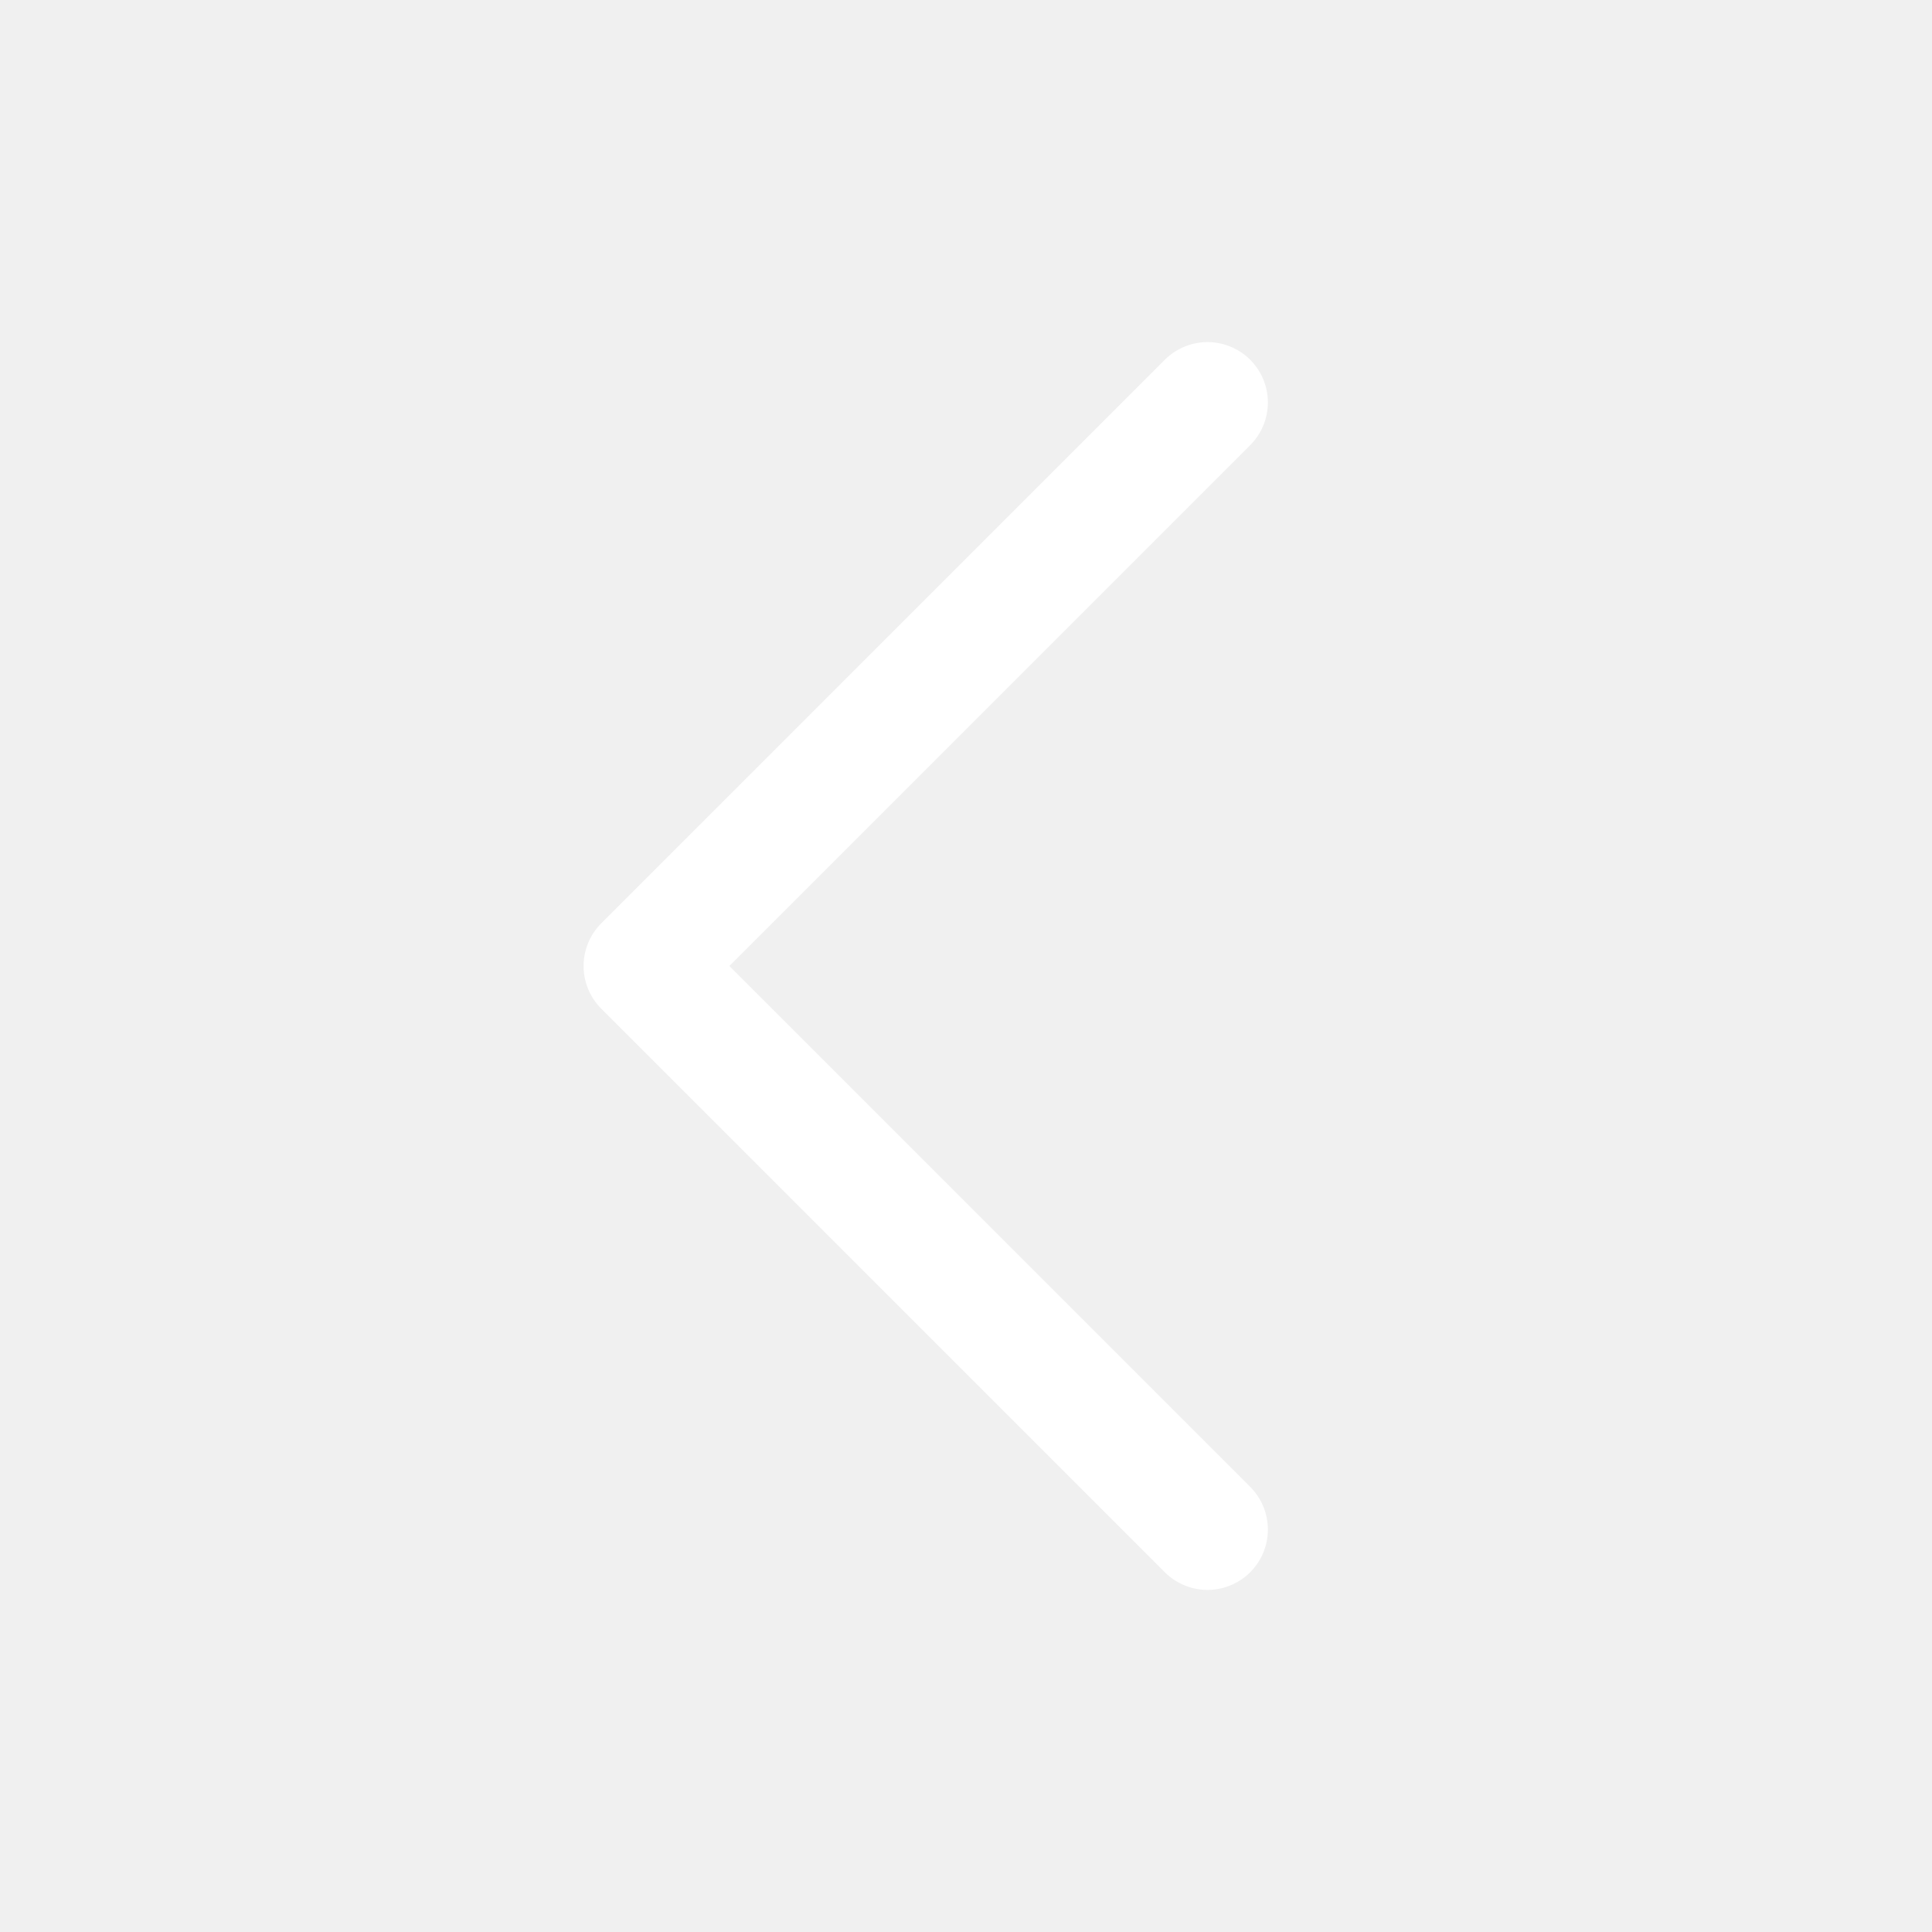
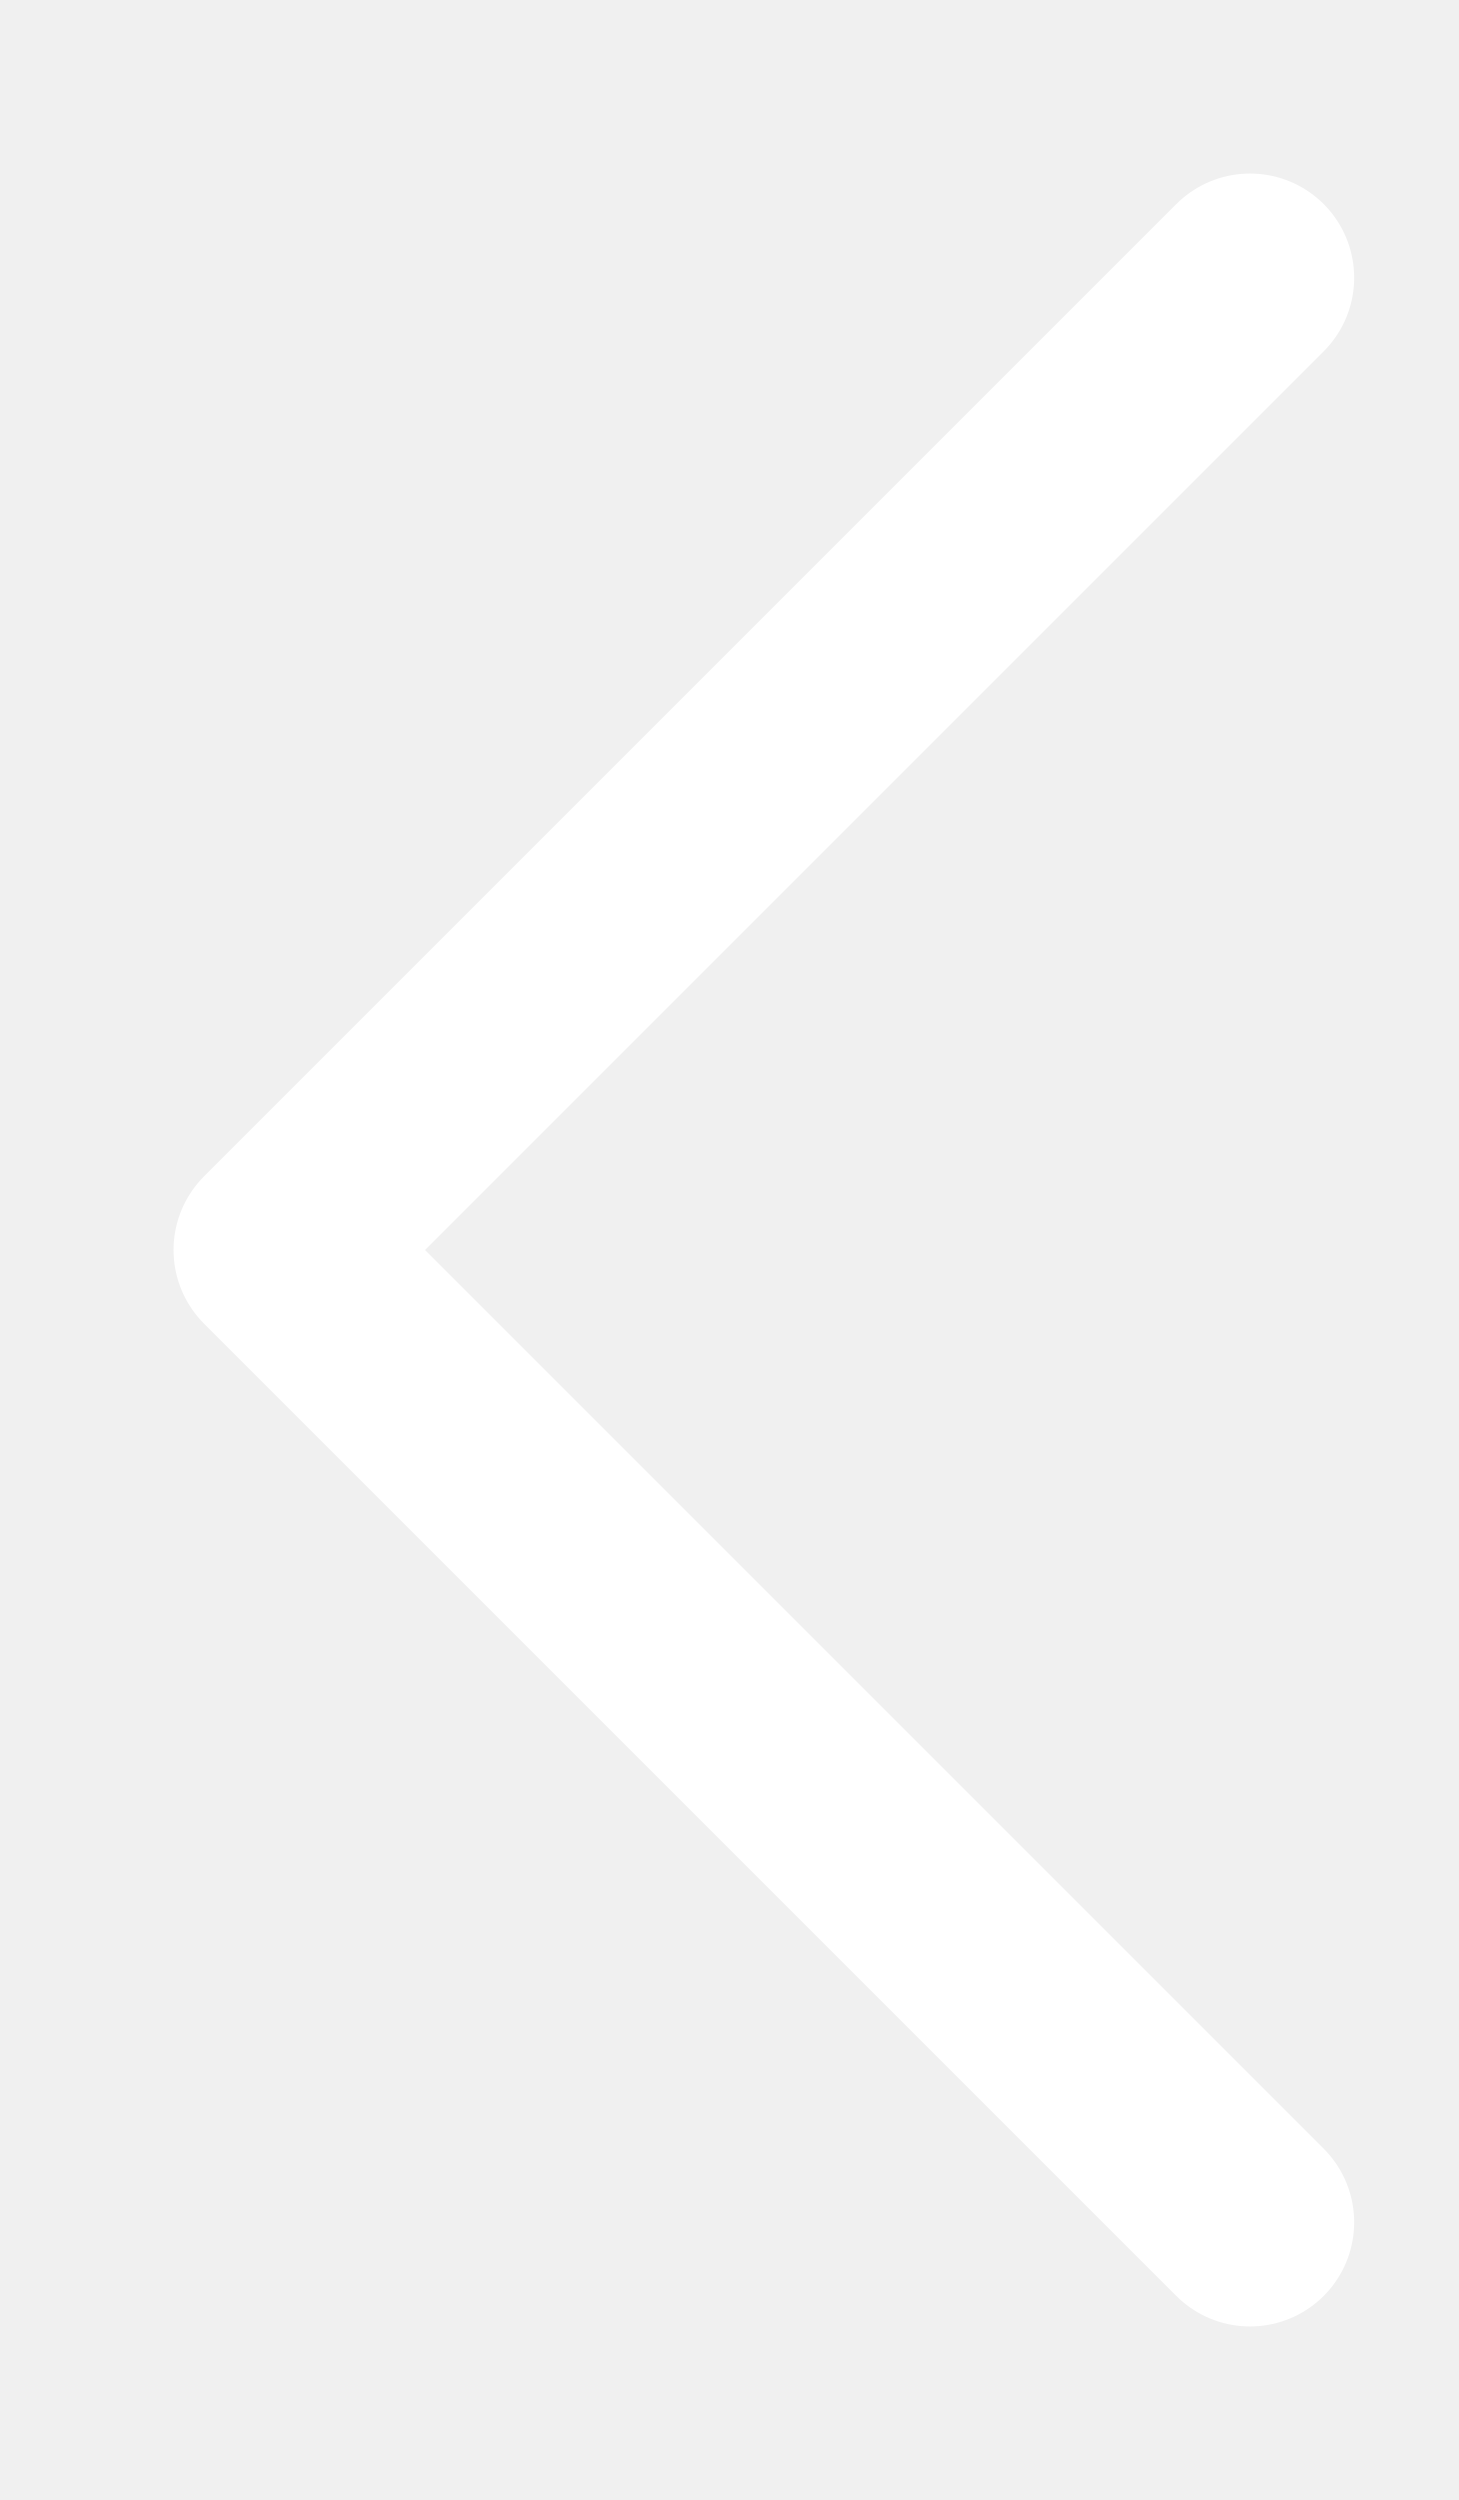
- <svg xmlns="http://www.w3.org/2000/svg" width="16" height="16" viewBox="0 0 16 16" fill="none">
-   <path d="M10 12.667L5.333 8L10 3.333" stroke="white" stroke-linecap="round" stroke-linejoin="round" />
+ <svg xmlns="http://www.w3.org/2000/svg" width="7" height="12" viewBox="0 0 7 12" fill="none">
+   <path d="M6 10.667L1.333 6L6 1.333" stroke="white" stroke-linecap="round" stroke-linejoin="round" />
</svg>
